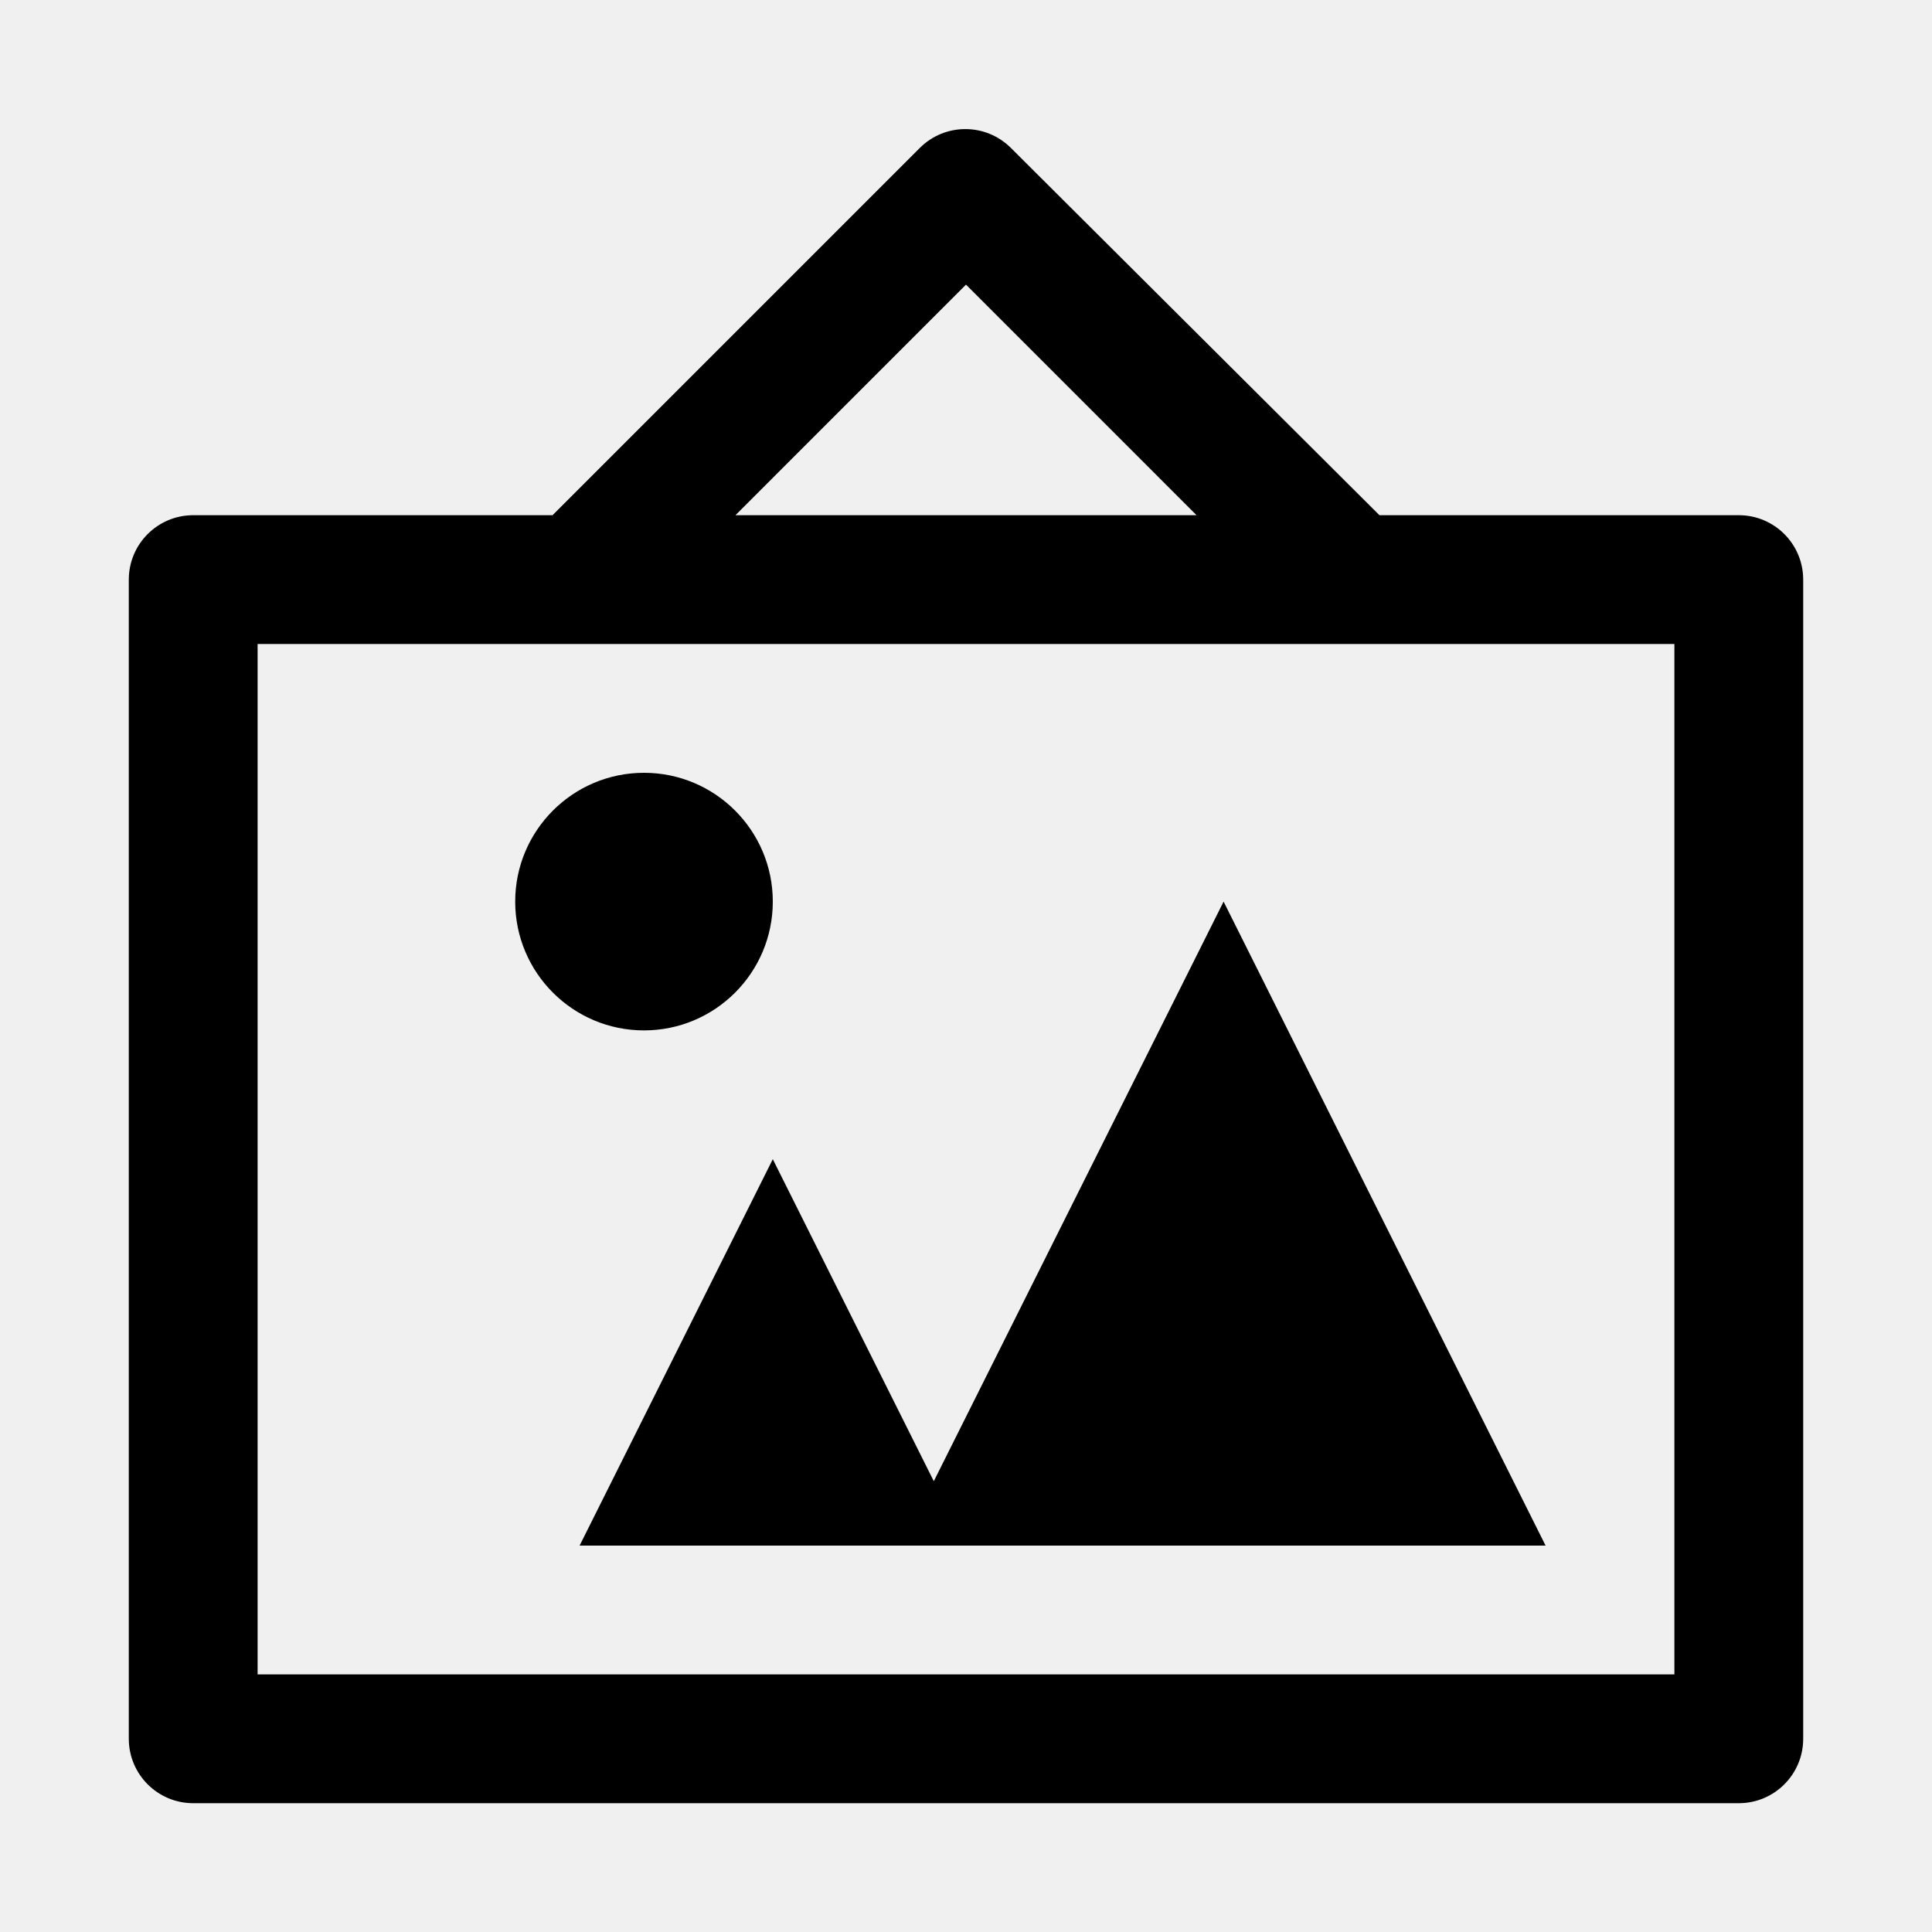
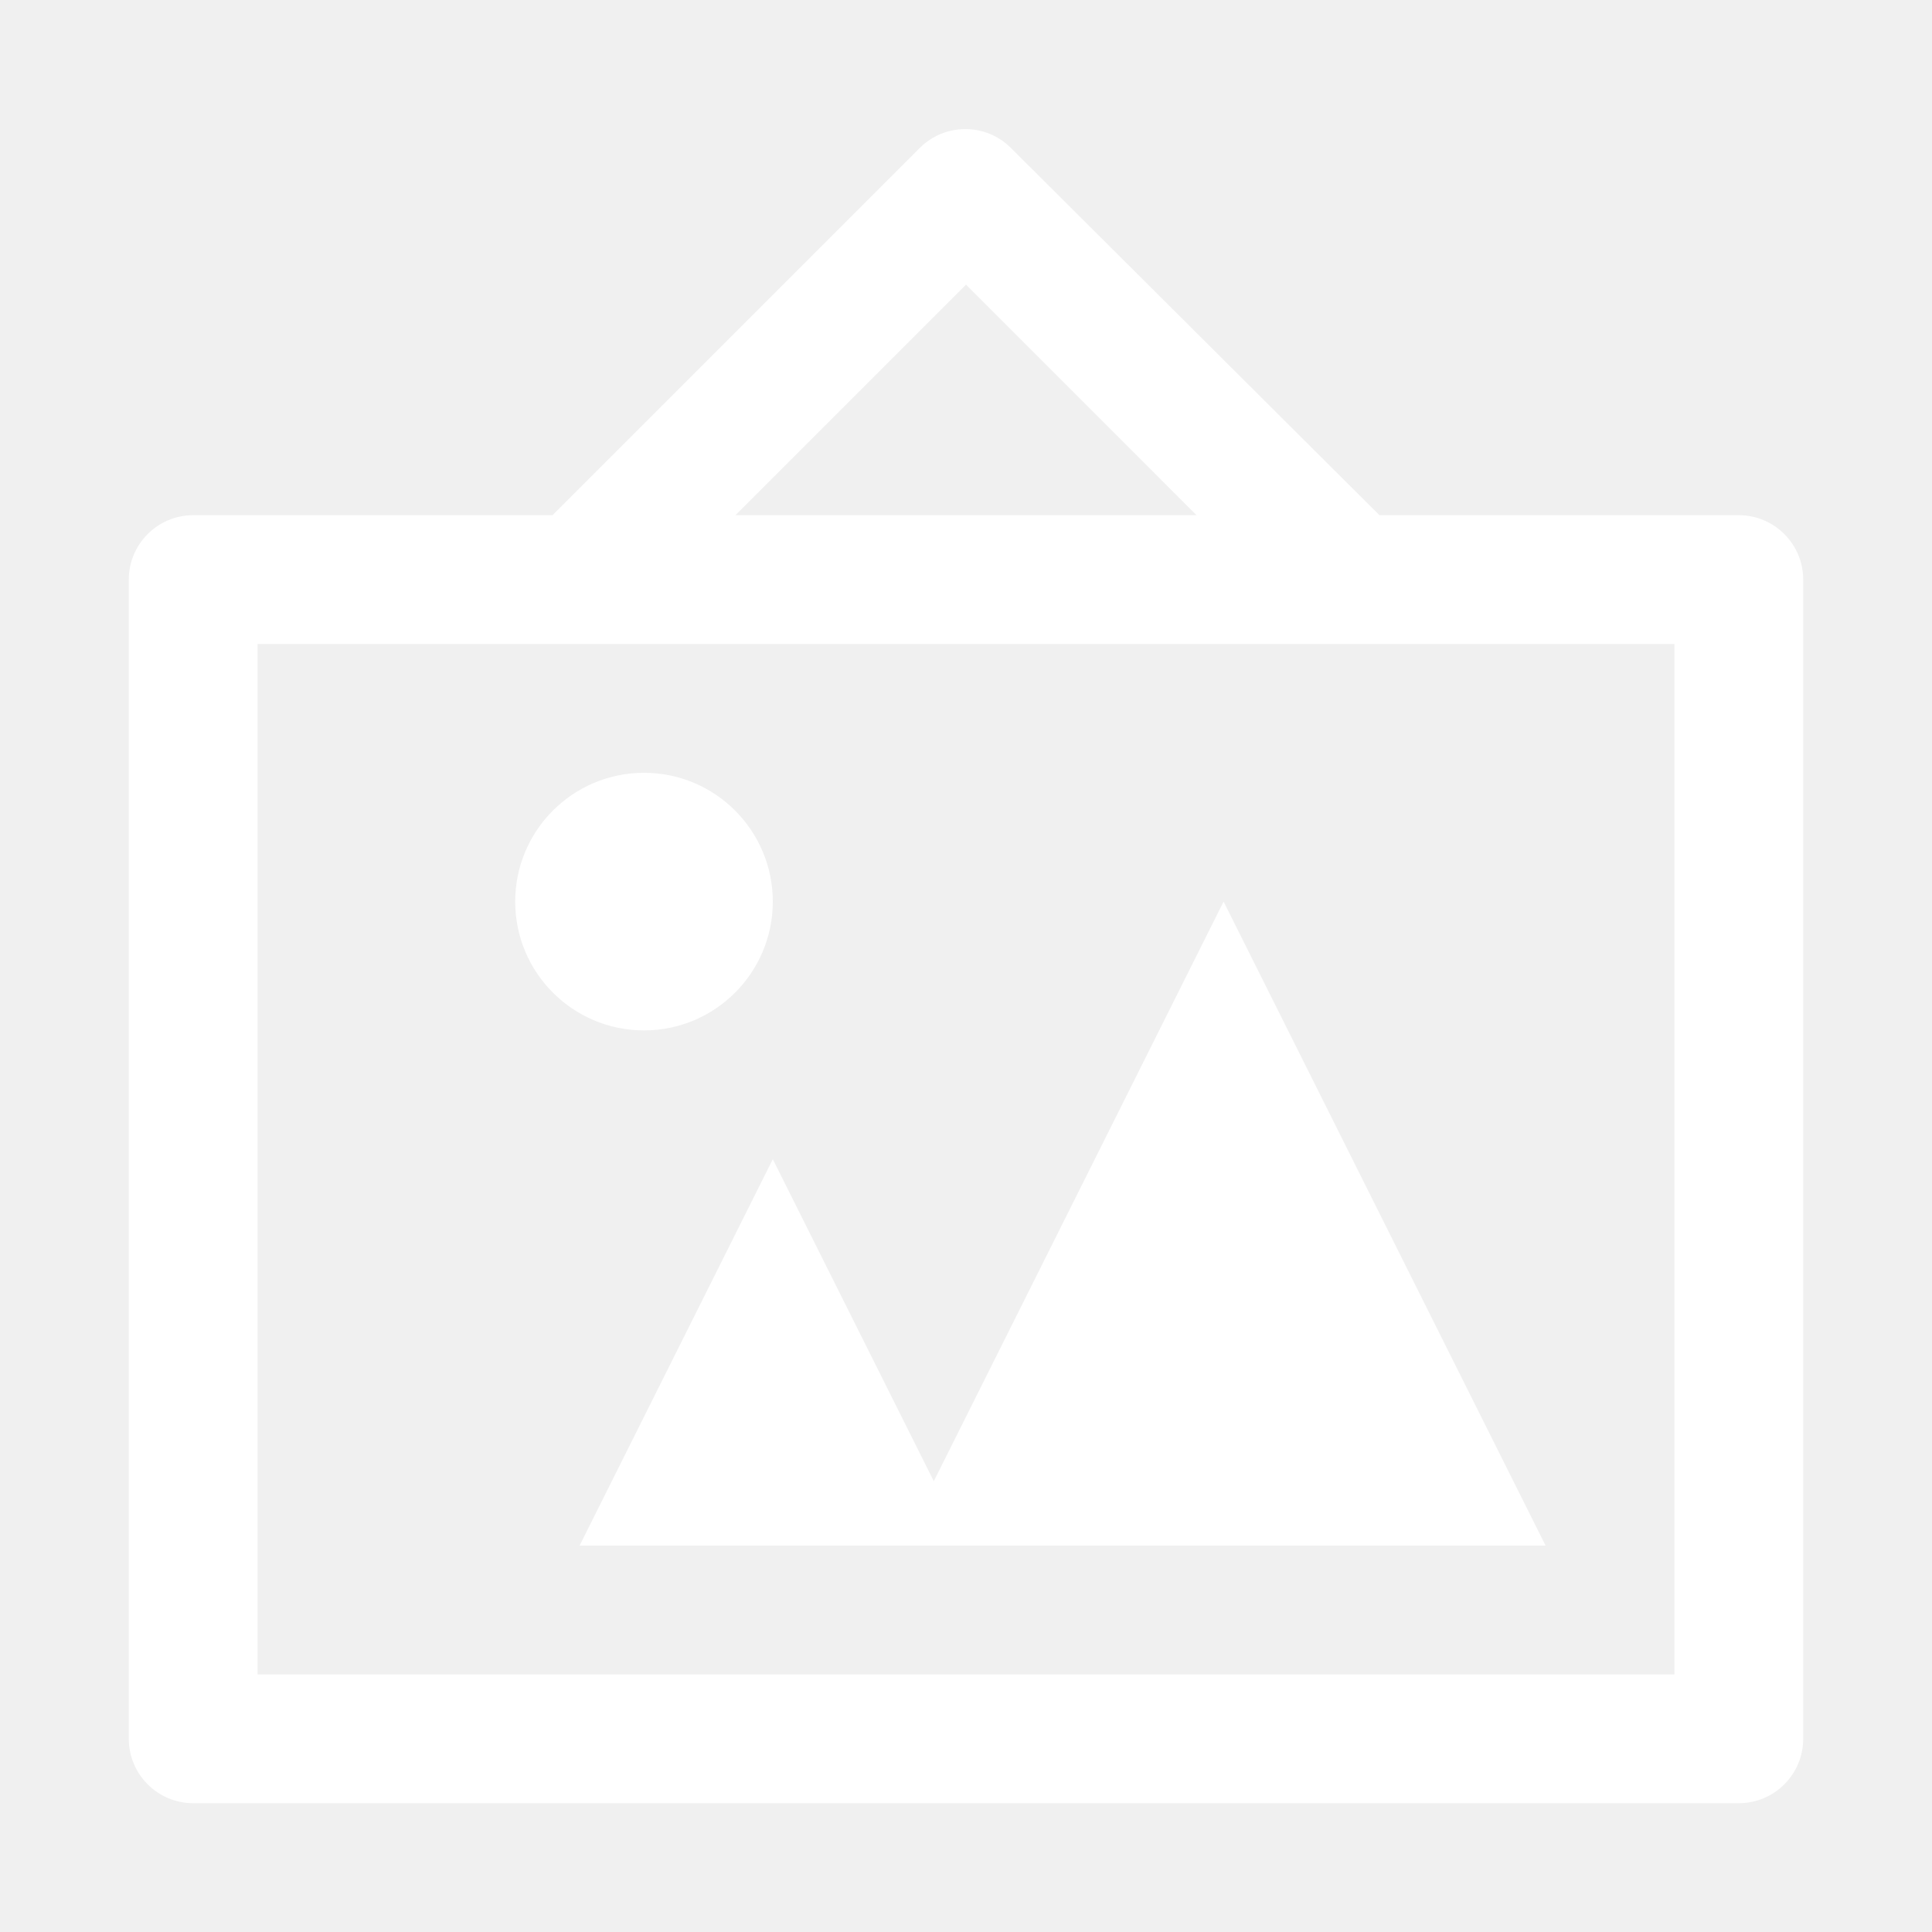
- <svg xmlns="http://www.w3.org/2000/svg" version="1.1" id="Layer_1" x="0px" y="0px" width="15px" height="15px" viewBox="0 0 15 15" style="enable-background:new 0 0 15 15;" xml:space="preserve">
+ <svg xmlns="http://www.w3.org/2000/svg" fill="white" version="1.1" id="Layer_1" x="0px" y="0px" width="15px" height="15px" viewBox="0 0 15 15" style="enable-background:new 0 0 15 15;" xml:space="preserve">
  <path d="M10.71,4L7.85,1.15C7.655,0.954,7.339,0.953,7.143,1.147C7.142,1.148,7.141,1.149,7.14,1.15L4.29,4H1.5  C1.224,4,1,4.224,1,4.5v9C1,13.776,1.224,14,1.5,14h12c0.276,0,0.5-0.224,0.5-0.5v-9C14,4.224,13.776,4,13.5,4H10.71z   M7.5,2.21L9.29,4H5.71L7.5,2.21z M13,13H2V5h11V13z M5,8C4.448,8,4,7.552,4,7s0.448-1,1-1s1,0.448,1,1S5.552,8,5,8z M12,12  H4.5L6,9l1.25,2.5L9.5,7L12,12z" />
</svg>
